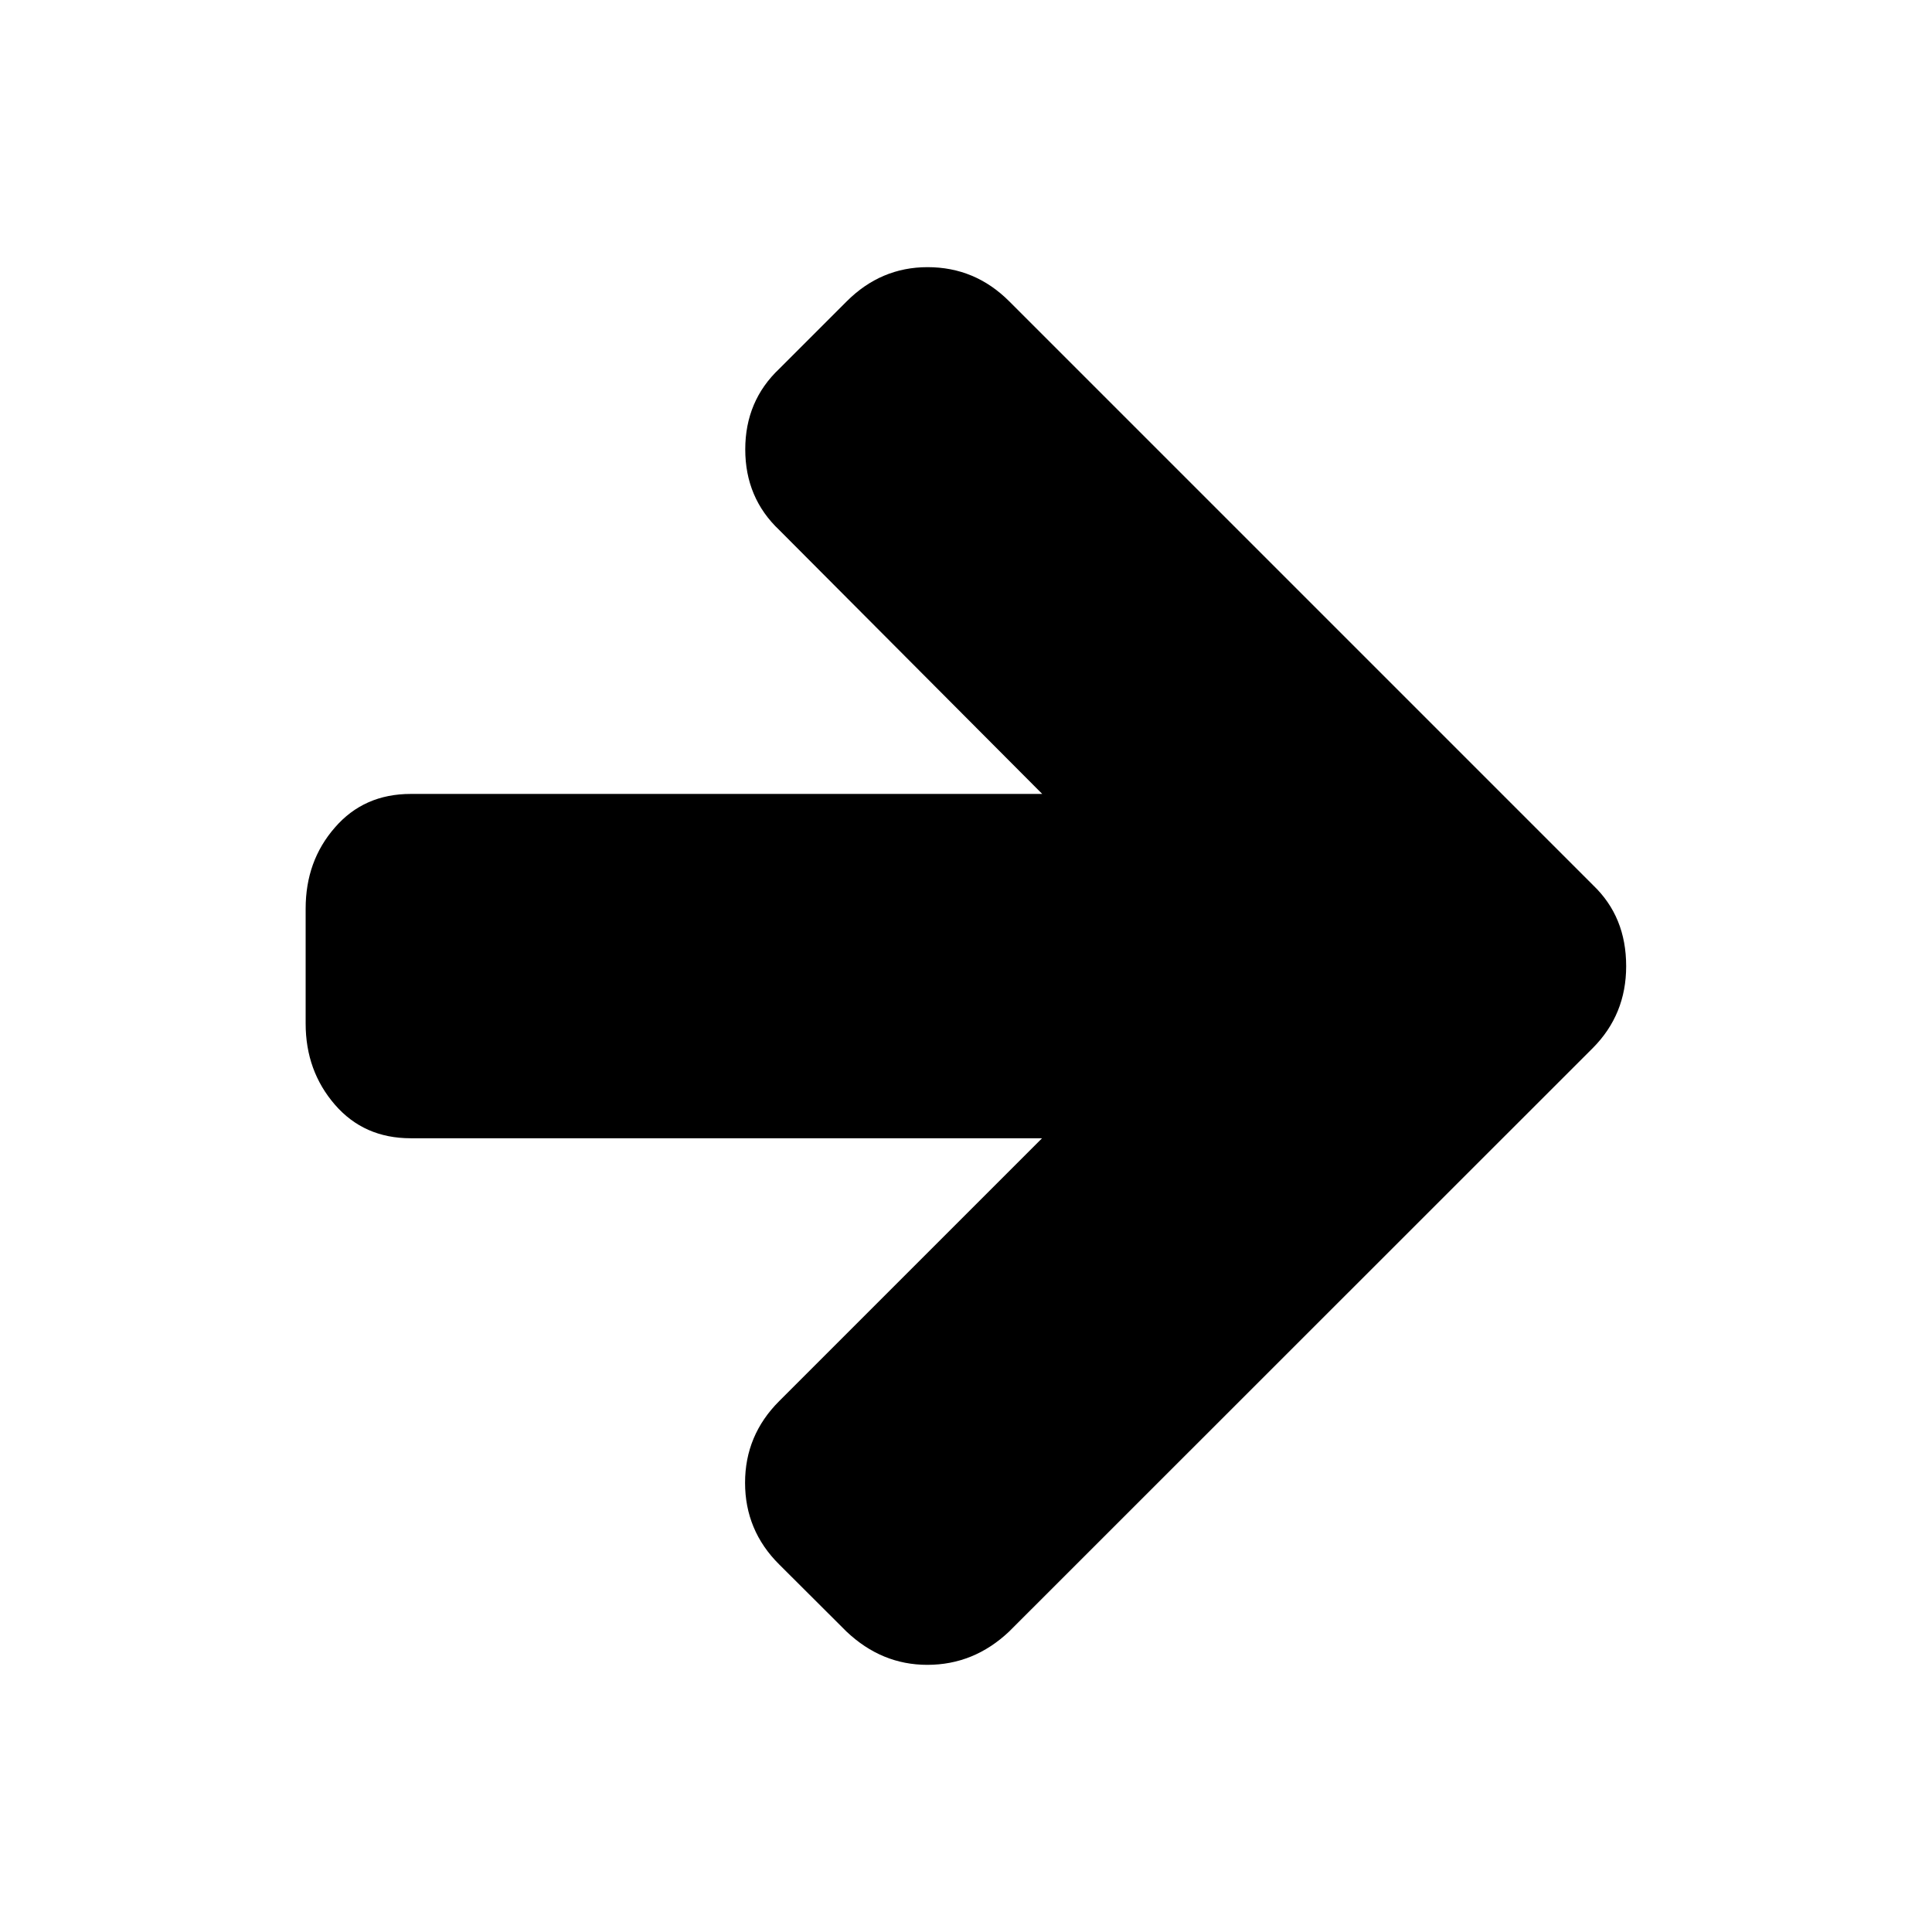
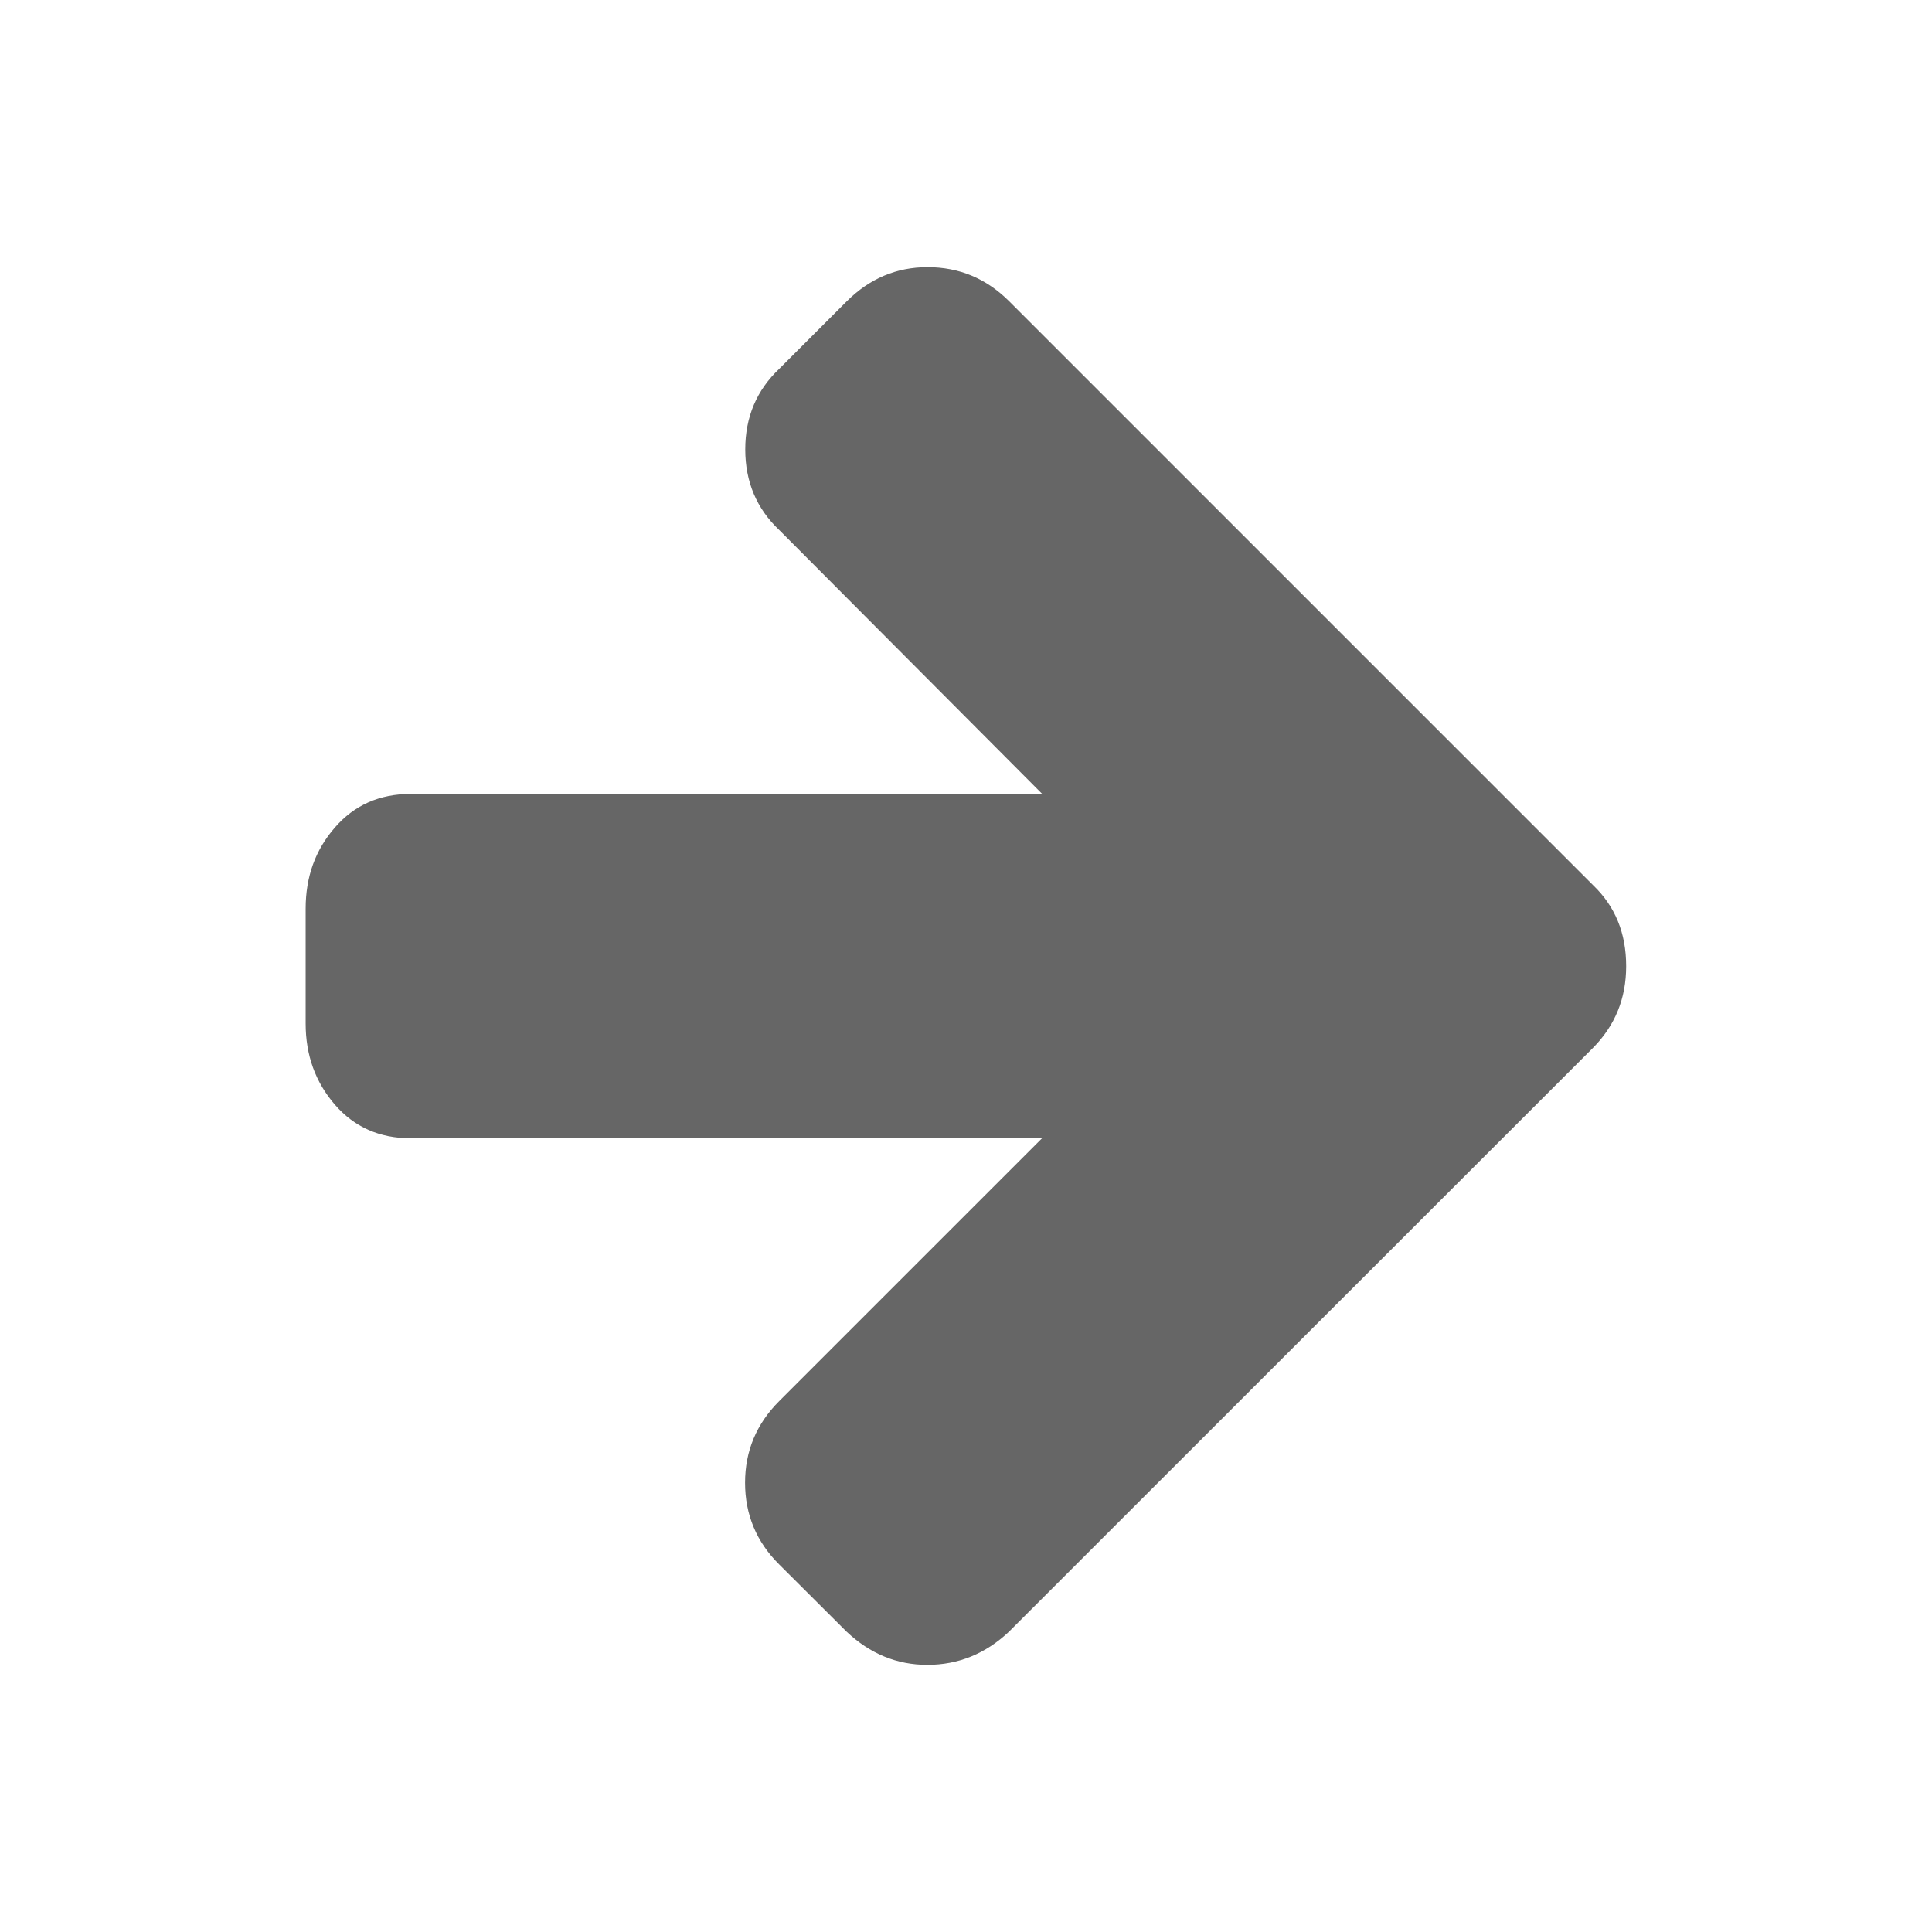
- <svg xmlns="http://www.w3.org/2000/svg" t="1590124544648" class="icon" viewBox="0 0 1024 1024" version="1.1" p-id="5211" width="200" height="200">
-   <defs>
-     <style type="text/css" />
-   </defs>
-   <path d="M861.9 512.1c0 17.1-5.9 31.5-17.6 43.3L534.8 864.8c-12.4 11.7-26.8 17.6-43.3 17.6-16.2 0-30.4-5.9-42.8-17.6L413 829.2c-12.1-12-18.1-26.5-18.1-43.3 0-16.8 6-31.2 18.1-43.3l139.3-139.3H217.7c-16.5 0-29.9-5.9-40.2-17.8-10.3-11.9-15.5-26.2-15.5-43v-60.9c0-16.8 5.1-31.1 15.5-43 10.3-11.9 23.7-17.8 40.2-17.8h334.7L413.1 281C401 269.6 395 255.3 395 238.2c0-17.1 6-31.4 18.1-42.8l35.7-35.7c12-12 26.3-18.1 42.8-18.1 16.8 0 31.2 6 43.3 18.1l309.5 309.5c11.7 11.2 17.5 25.4 17.5 42.9z" p-id="5212" />
+ <svg xmlns="http://www.w3.org/2000/svg" viewBox="0 0 1024 1024" version="1.1">
+   <path fill="#666666" d="M861.9 512.1c0 17.1-5.9 31.5-17.6 43.3L534.8 864.8c-12.4 11.7-26.8 17.6-43.3 17.6-16.2 0-30.4-5.9-42.8-17.6L413 829.2c-12.1-12-18.1-26.5-18.1-43.3 0-16.8 6-31.2 18.1-43.3l139.3-139.3H217.7c-16.5 0-29.9-5.9-40.2-17.8-10.3-11.9-15.5-26.2-15.5-43v-60.9c0-16.8 5.1-31.1 15.5-43 10.3-11.9 23.7-17.8 40.2-17.8h334.7L413.1 281C401 269.6 395 255.3 395 238.2c0-17.1 6-31.4 18.1-42.8l35.7-35.7c12-12 26.3-18.1 42.8-18.1 16.8 0 31.2 6 43.3 18.1l309.5 309.5c11.7 11.2 17.5 25.4 17.5 42.9z" />
</svg>
